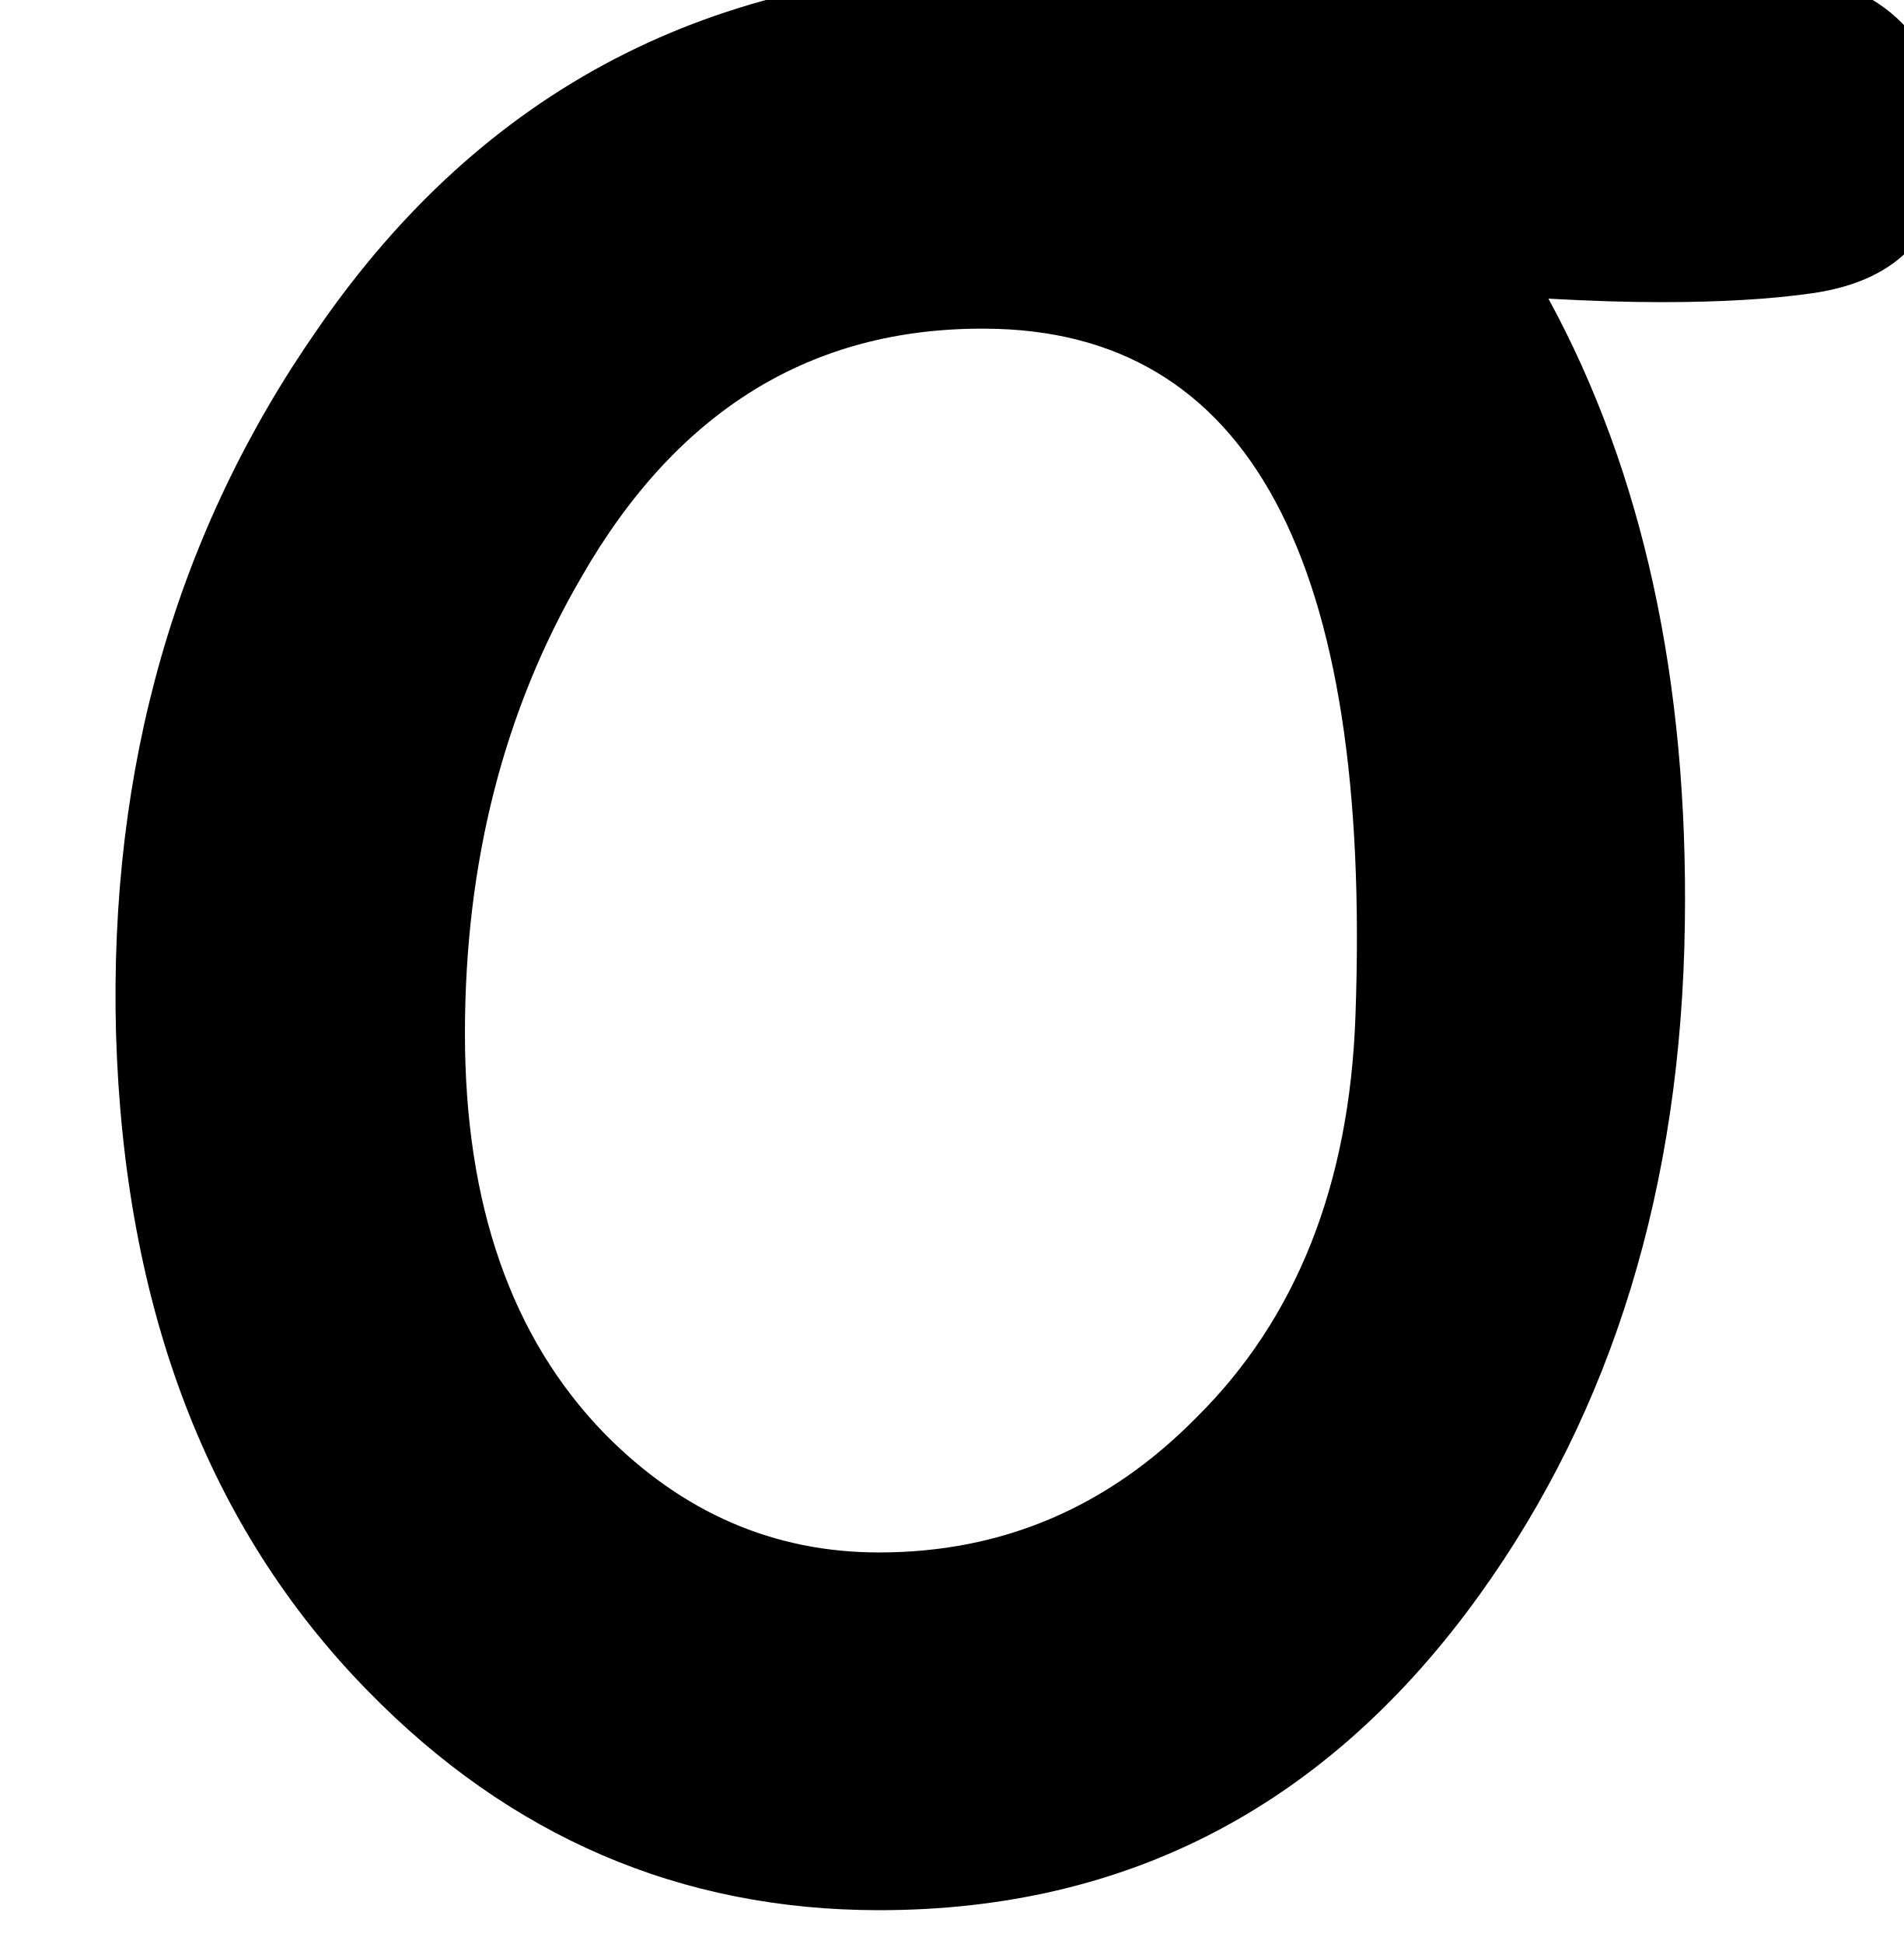
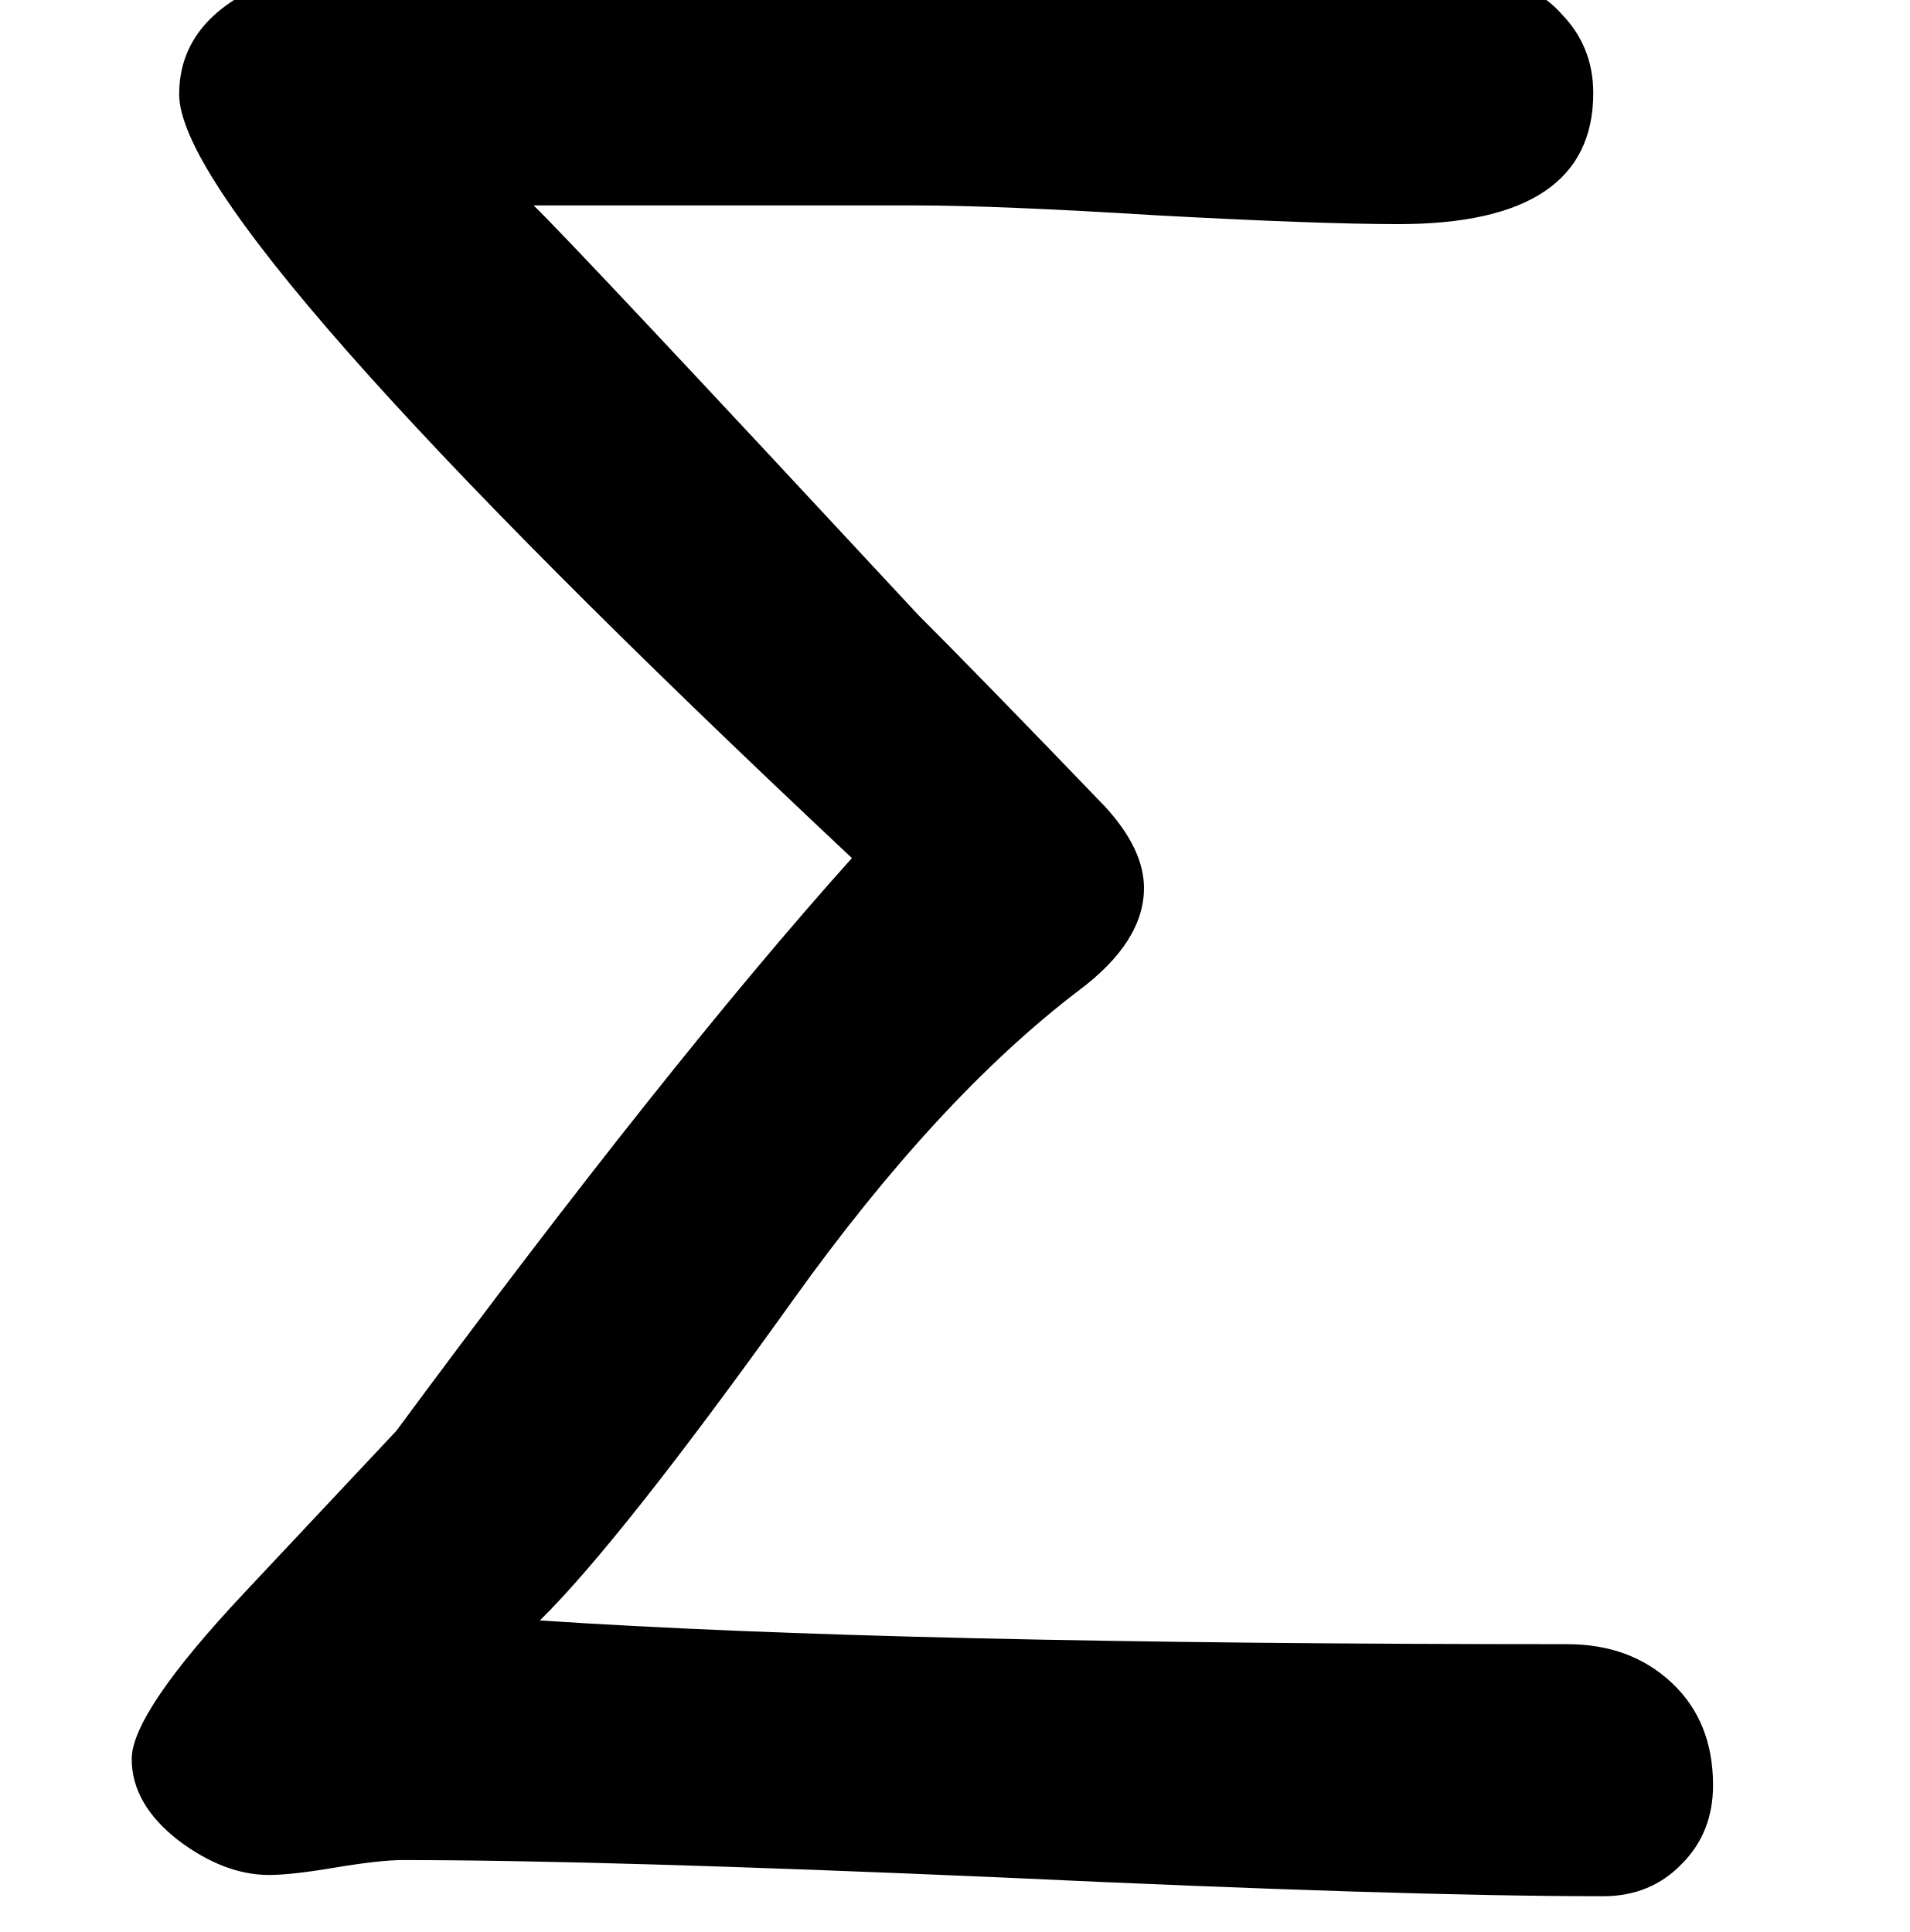
- <svg xmlns="http://www.w3.org/2000/svg" xmlns:xlink="http://www.w3.org/1999/xlink" height="15.013pt" version="1.1" viewBox="0 0 14.705 15.013" width="14.705pt">
+ <svg xmlns="http://www.w3.org/2000/svg" xmlns:xlink="http://www.w3.org/1999/xlink" height="21.175pt" version="1.1" viewBox="0 0 20.923 21.175" width="20.923pt">
  <defs>
-     <path d="M12.646 -10.375Q12.221 -10.314 11.614 -10.314Q11.262 -10.314 10.836 -10.338Q11.808 -8.553 11.772 -6.05Q11.735 -3.353 10.363 -1.446Q8.808 0.717 6.244 0.717Q4.203 0.717 2.733 -0.79Q1.093 -2.466 1.008 -5.297Q0.935 -8.042 2.393 -10.132Q4.094 -12.598 7.131 -12.598Q7.617 -12.598 8.067 -12.501Q8.723 -12.574 9.136 -12.574Q9.561 -12.574 10.351 -12.525Q11.152 -12.476 11.614 -12.476Q12.063 -12.476 12.331 -12.513Q12.428 -12.525 12.525 -12.525Q12.999 -12.525 13.303 -12.185Q13.57 -11.869 13.57 -11.432Q13.57 -10.508 12.646 -10.375ZM9.512 -5.418Q9.682 -10.12 6.973 -10.132Q5.187 -10.144 4.203 -8.431Q3.402 -7.058 3.402 -5.297T4.361 -2.551Q5.163 -1.737 6.244 -1.737Q7.508 -1.737 8.419 -2.661Q9.451 -3.681 9.512 -5.418Z" id="g1-27" />
+     <path d="M16.886 -0.753Q16.886 -0.292 16.583 0.012Q16.279 0.328 15.817 0.328Q13.873 0.328 9.974 0.146Q6.074 -0.024 4.13 -0.024Q3.912 -0.024 3.474 0.049Q3.049 0.121 2.831 0.121Q2.393 0.121 1.944 -0.219Q1.494 -0.571 1.494 -1.008Q1.494 -1.458 2.588 -2.624Q4.07 -4.203 4.07 -4.203Q6.718 -7.787 8.504 -9.779Q1.956 -15.927 1.956 -17.214Q1.956 -17.846 2.6 -18.198Q3.122 -18.478 3.815 -18.478Q5.625 -18.478 9.245 -18.393Q12.877 -18.32 14.688 -18.32Q15.125 -18.32 15.416 -17.992Q15.72 -17.676 15.72 -17.227Q15.72 -15.951 13.825 -15.951Q13.047 -15.951 11.48 -16.036Q9.913 -16.133 9.123 -16.133Q5.406 -16.133 5.406 -16.133Q5.819 -15.732 9.148 -12.148Q9.767 -11.529 10.97 -10.278Q11.347 -9.865 11.347 -9.488Q11.347 -8.966 10.715 -8.492Q9.342 -7.447 7.933 -5.479Q6.256 -3.134 5.467 -2.357Q8.929 -2.126 15.465 -2.126Q16.084 -2.126 16.485 -1.749T16.886 -0.753Z" id="g1-6" />
  </defs>
-   <g id="page1" transform="matrix(1.12578 0 0 1.12578 -63.986 -61.1325)">
-     <use x="56.625" xlink:href="#g1-27" y="66.689" />
+   <g id="page1" transform="matrix(1.12578 0 0 1.12578 -63.986 -61.3855)">
+     <use x="56.625" xlink:href="#g1-6" y="72.66" />
  </g>
</svg>
